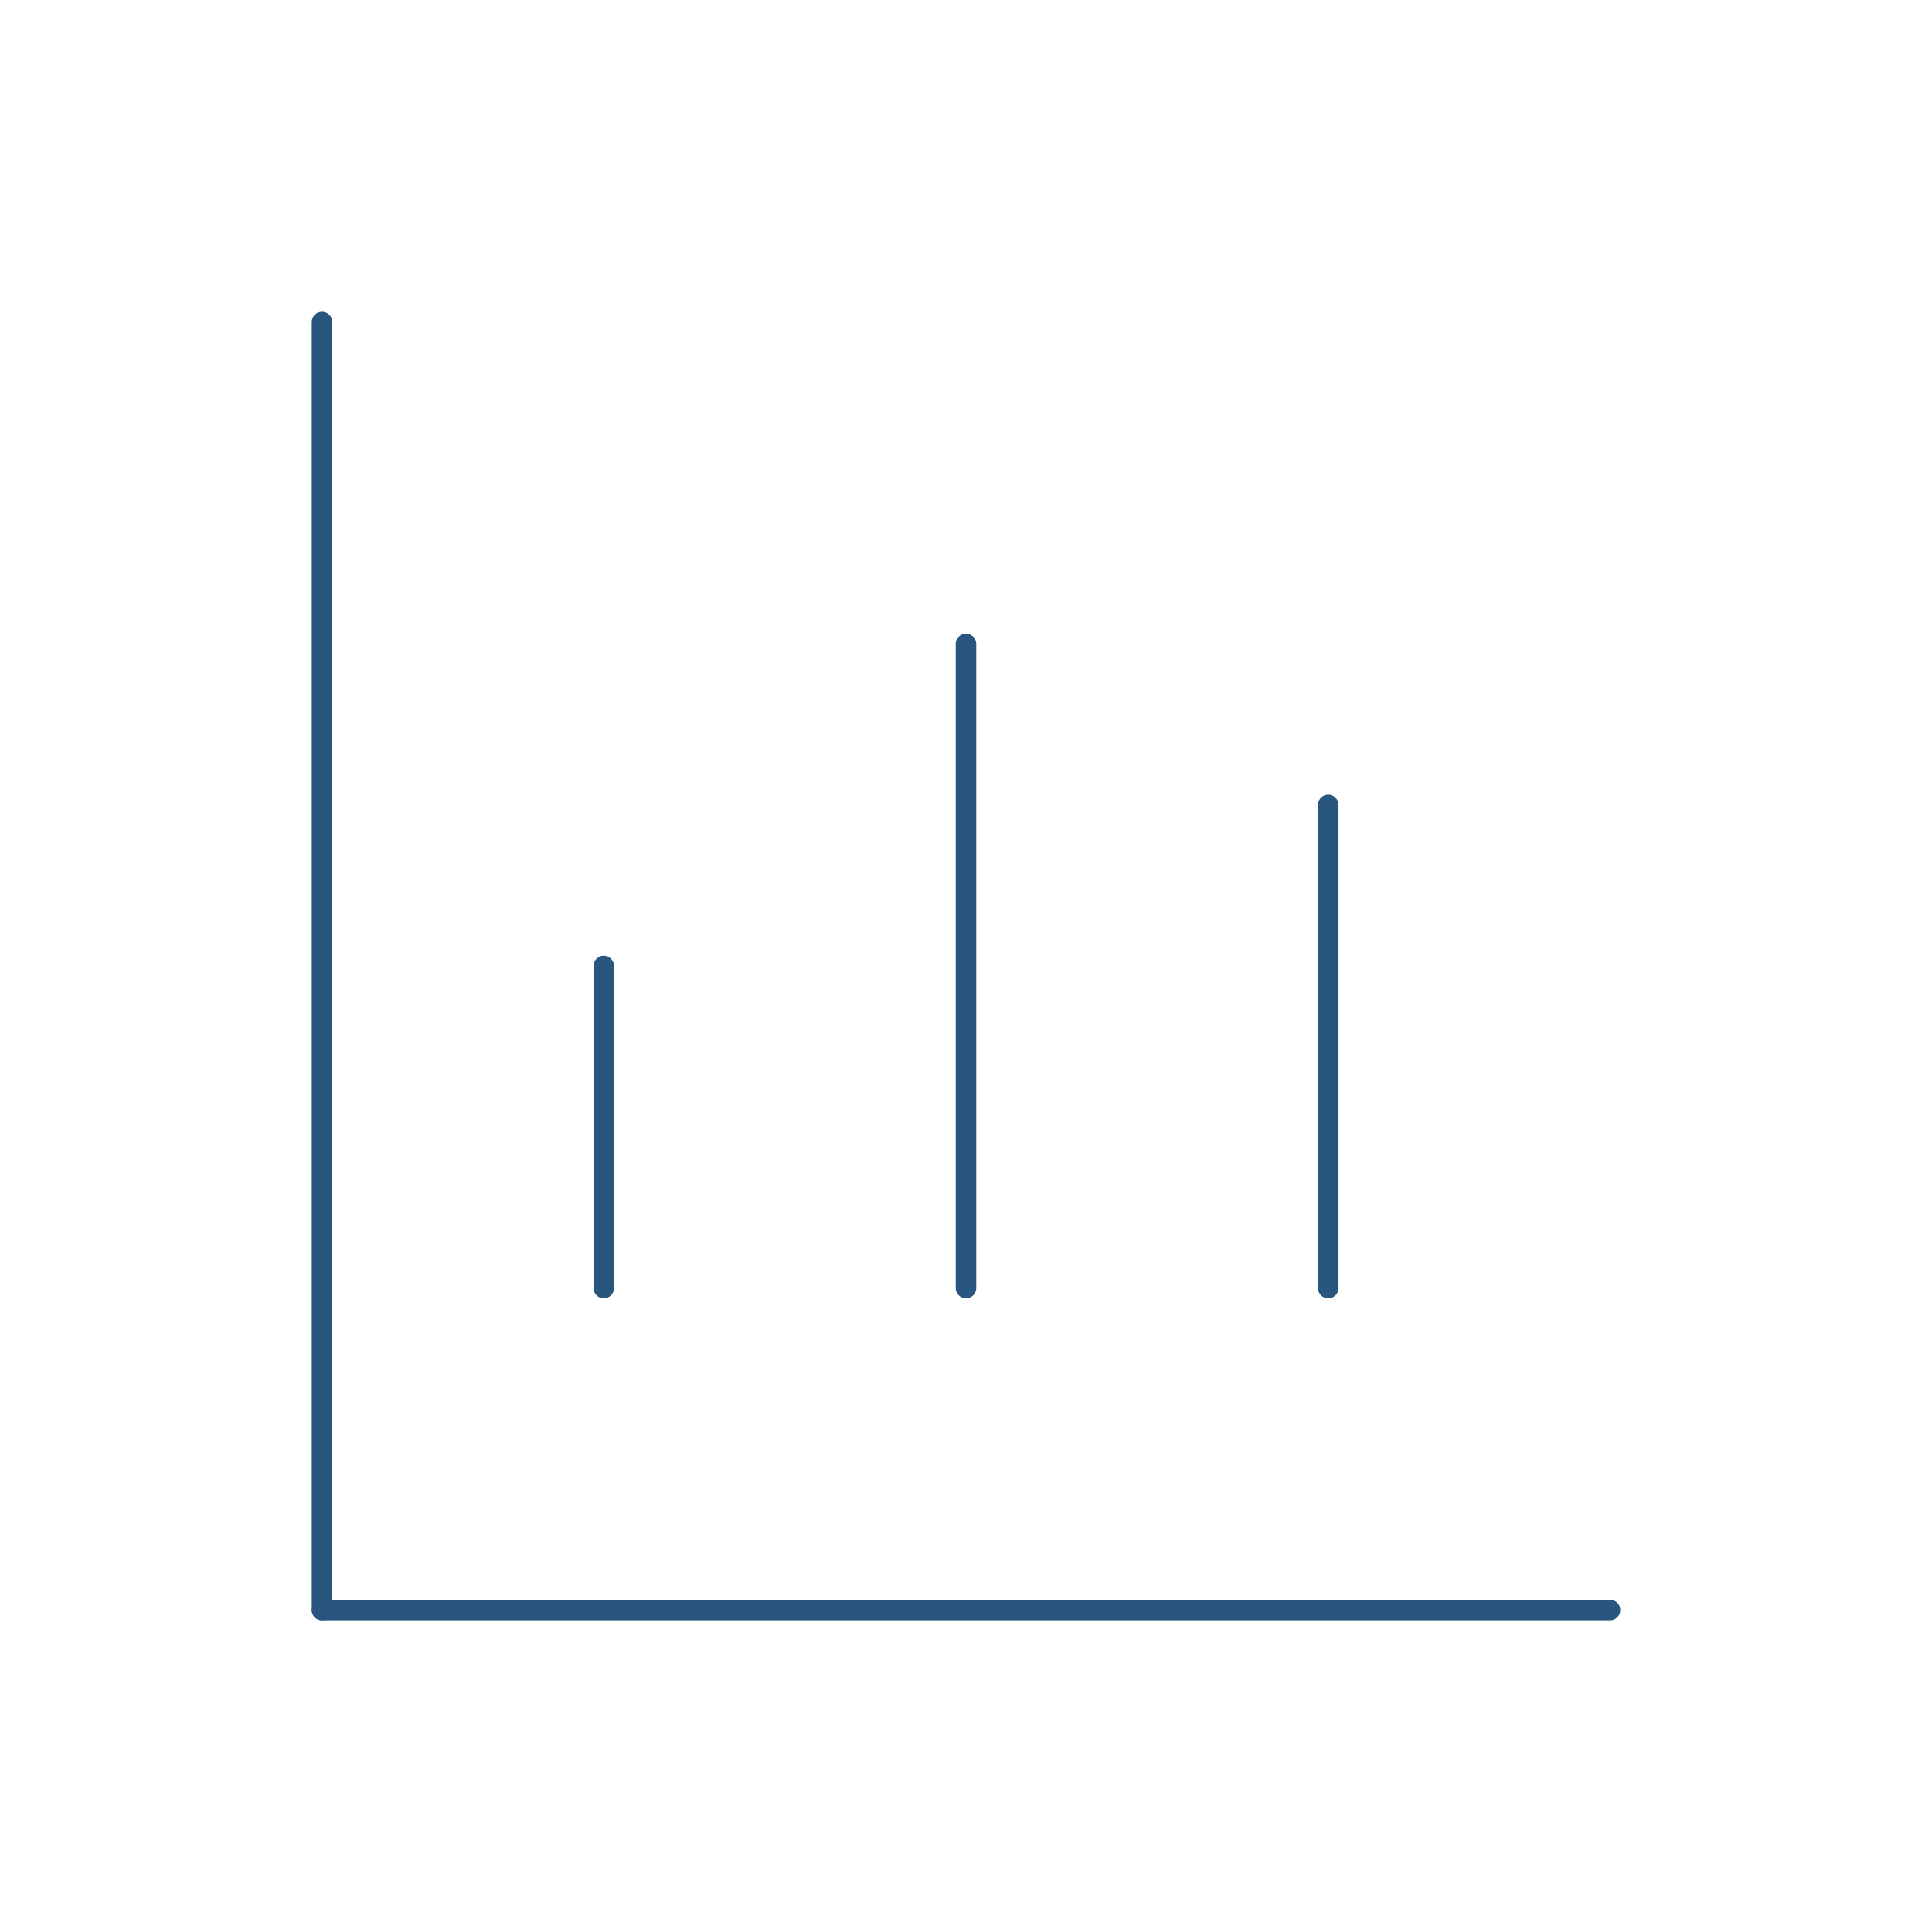
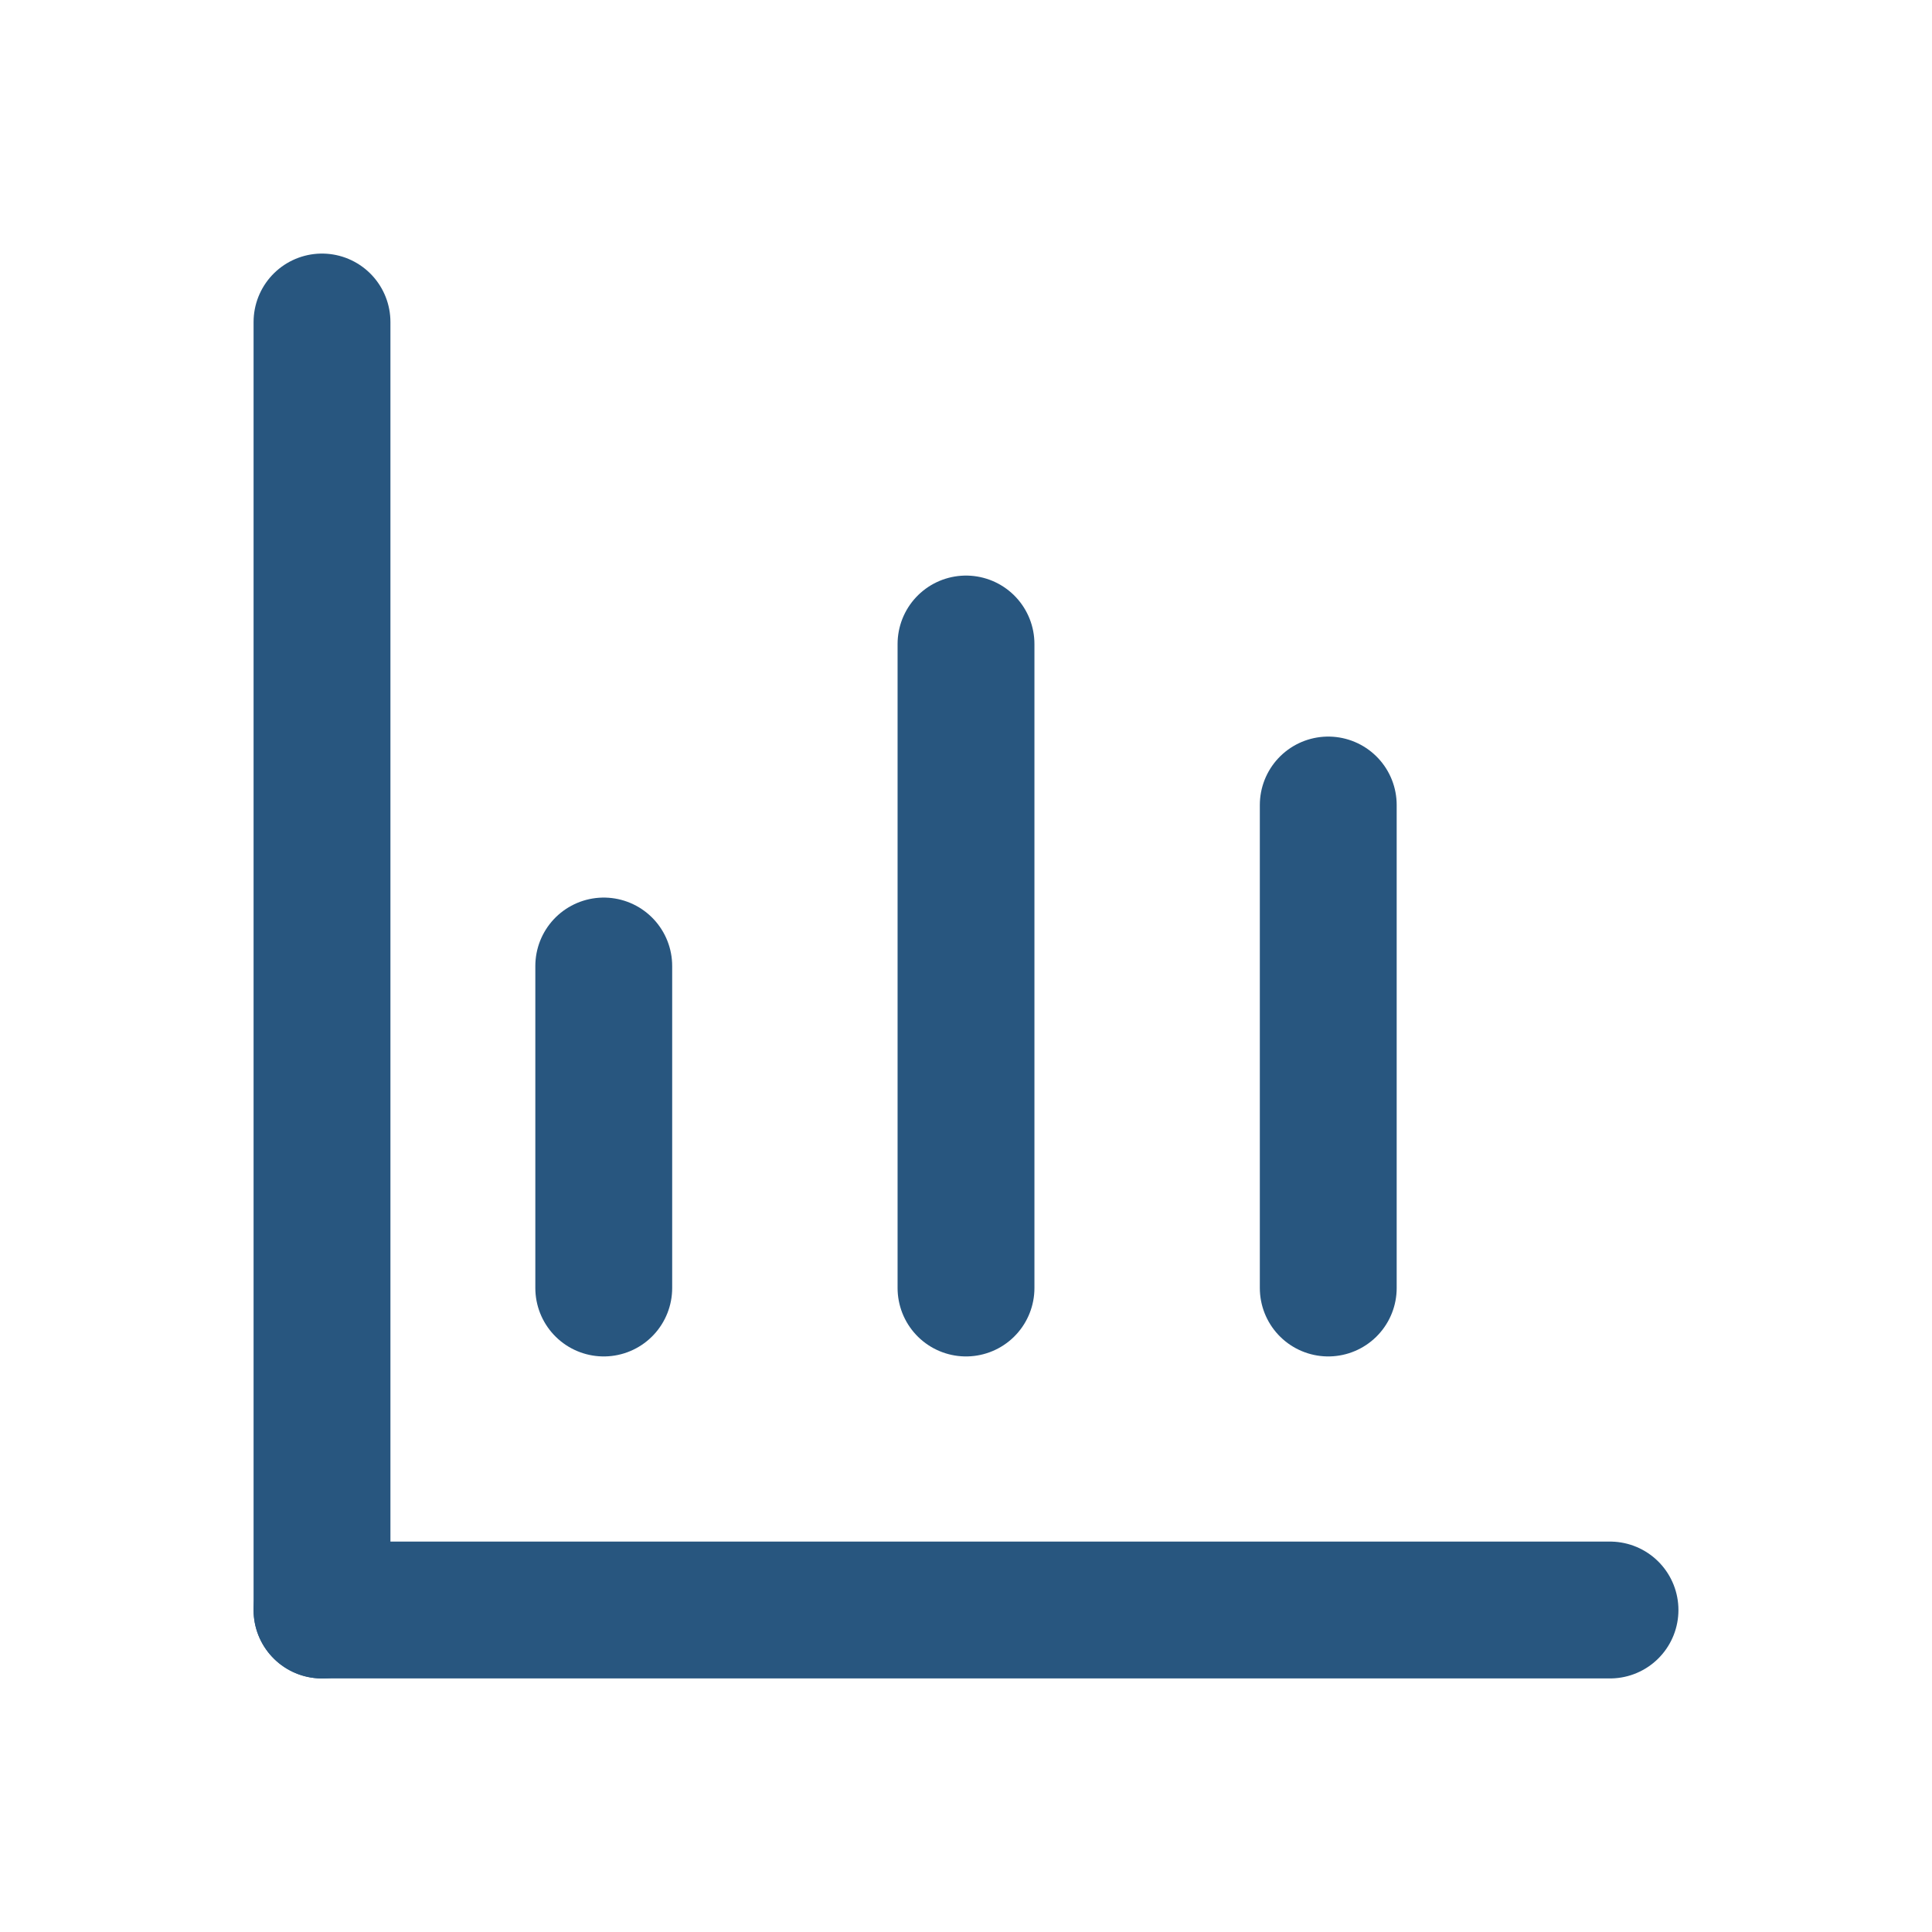
- <svg xmlns="http://www.w3.org/2000/svg" viewBox="0 0 160 160" fill="none" stroke="#28567f" stroke-width="0.255" stroke-linecap="round" stroke-linejoin="round" role="img">
+ <svg xmlns="http://www.w3.org/2000/svg" viewBox="0 0 160 160" fill="none" stroke="#28567f" stroke-width="1.7" stroke-linecap="round" stroke-linejoin="round" role="img">
  <g transform="scale(6.6667)">
    <path d="M4 20V4" />
    <path d="M4 20h16" />
    <path d="M7.5 16v-4M12 16V8M16.5 16v-6" />
  </g>
</svg>
